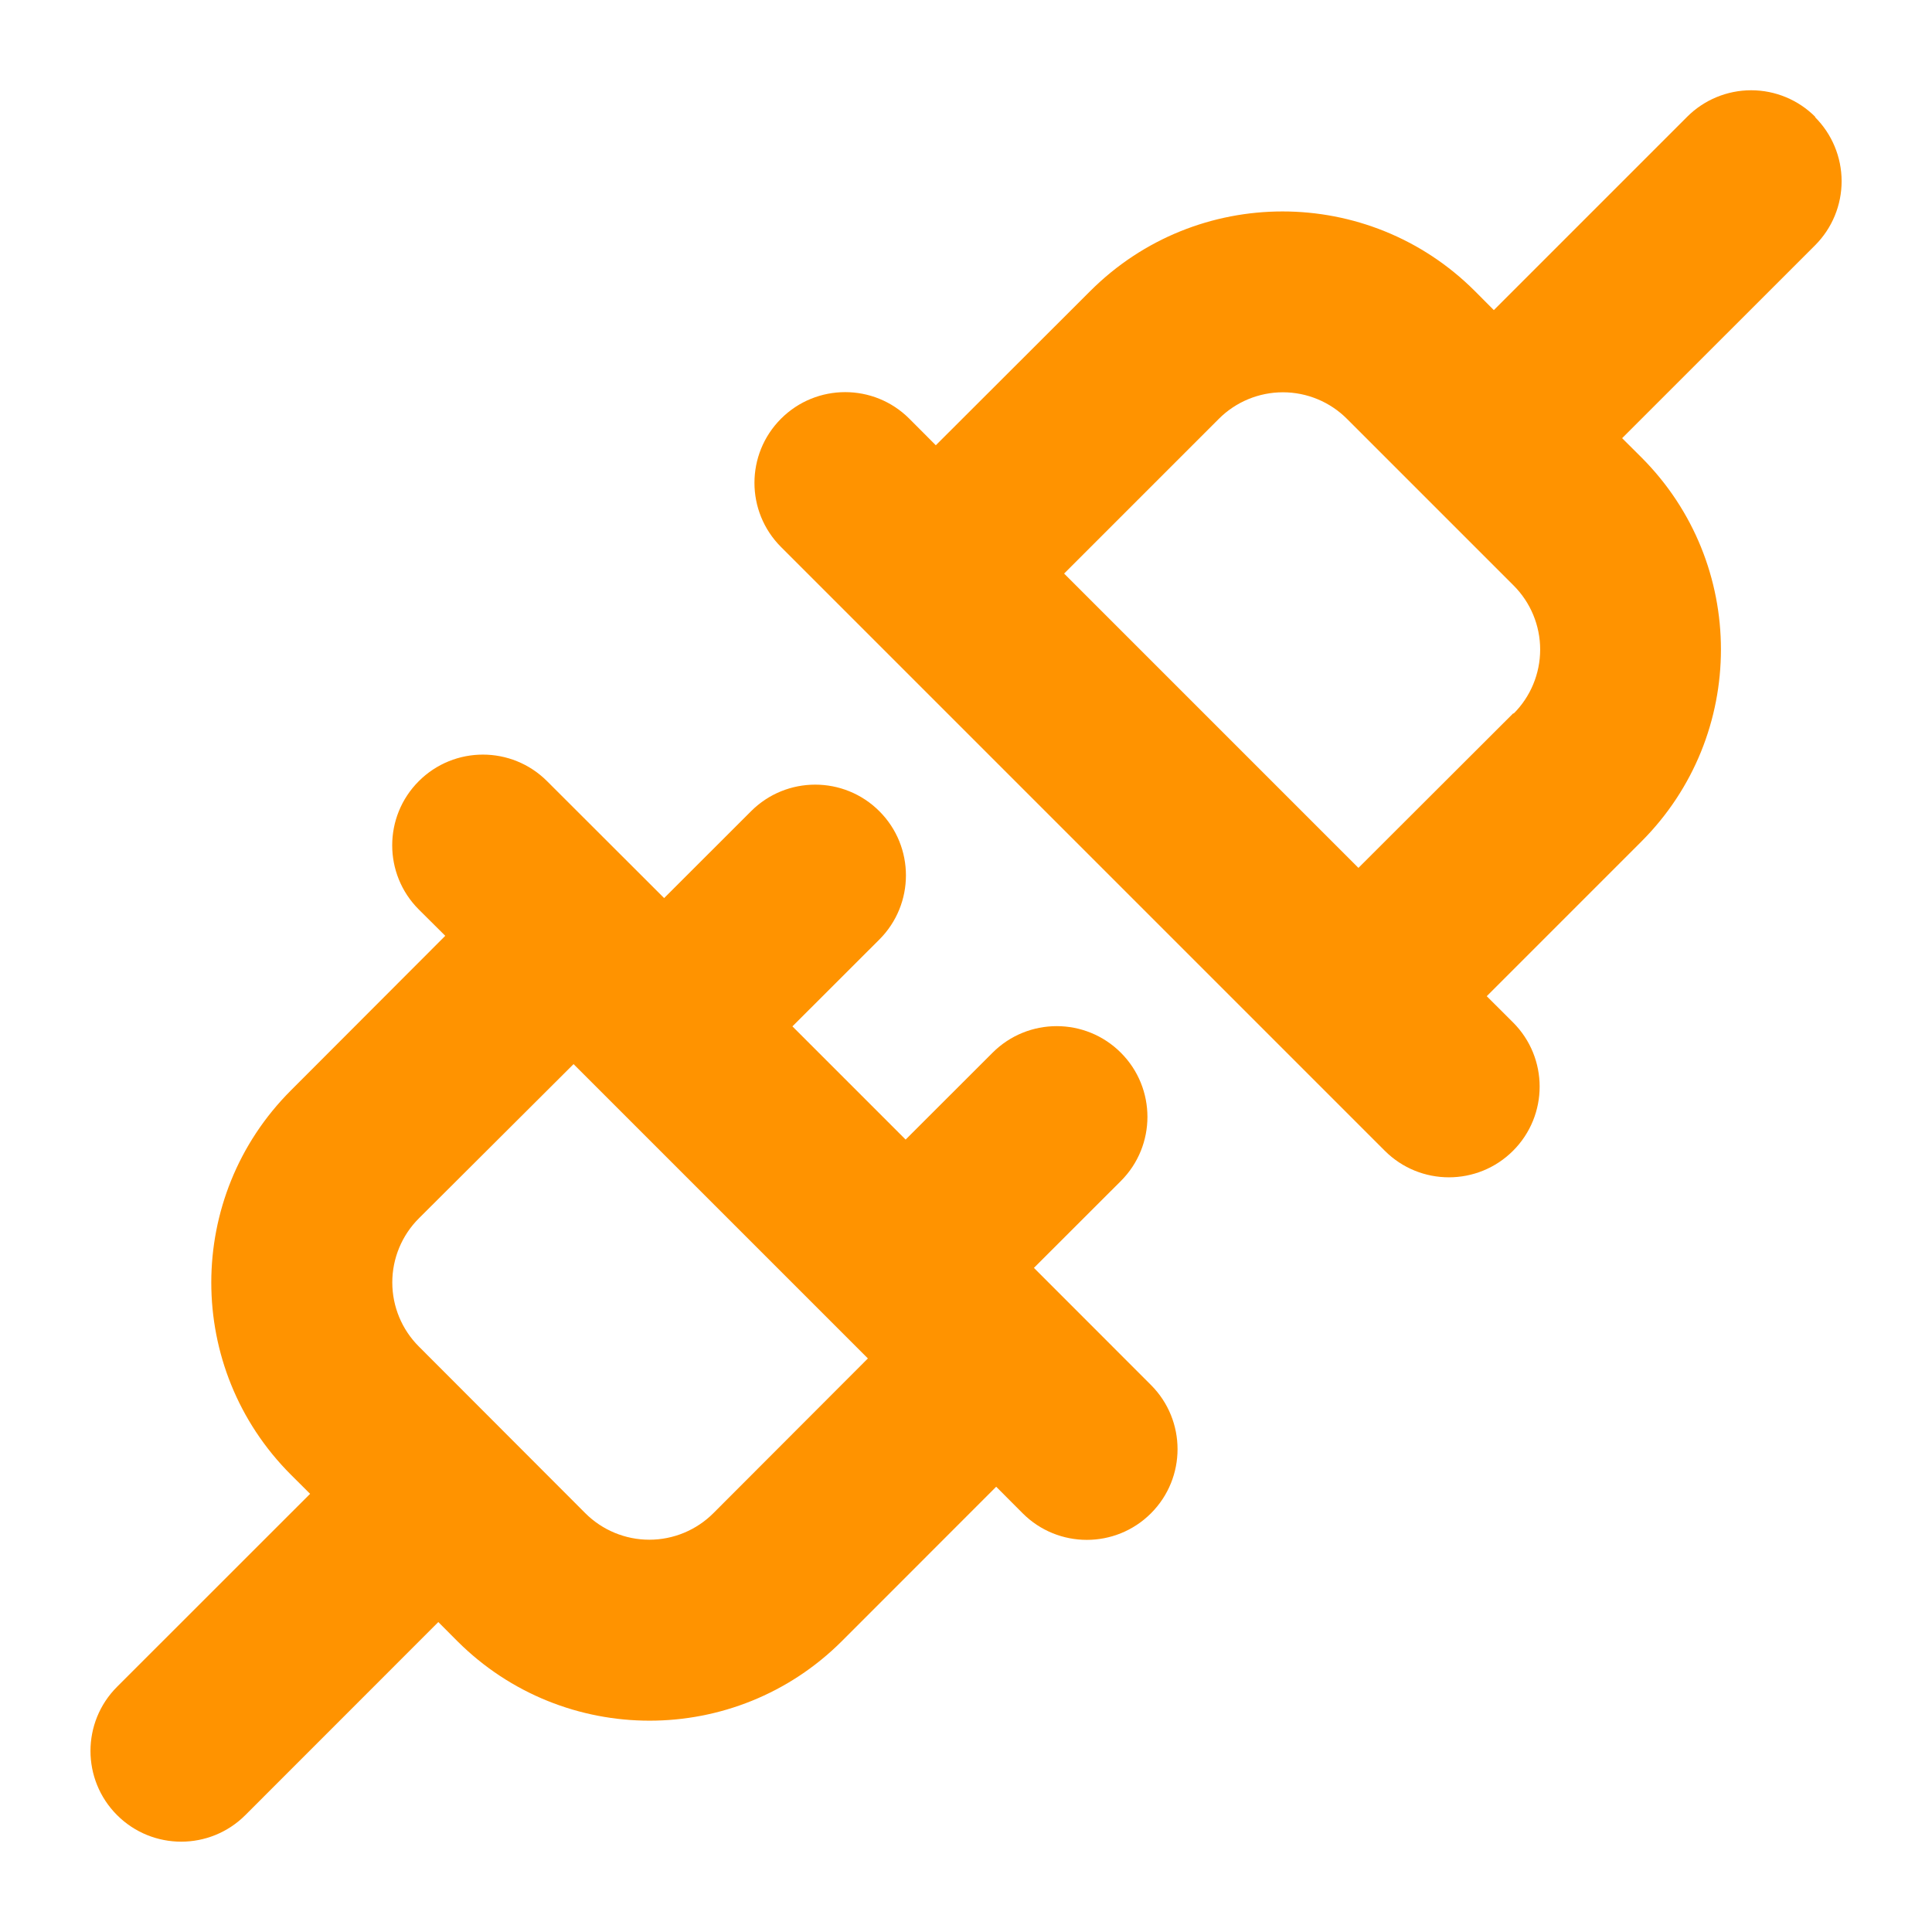
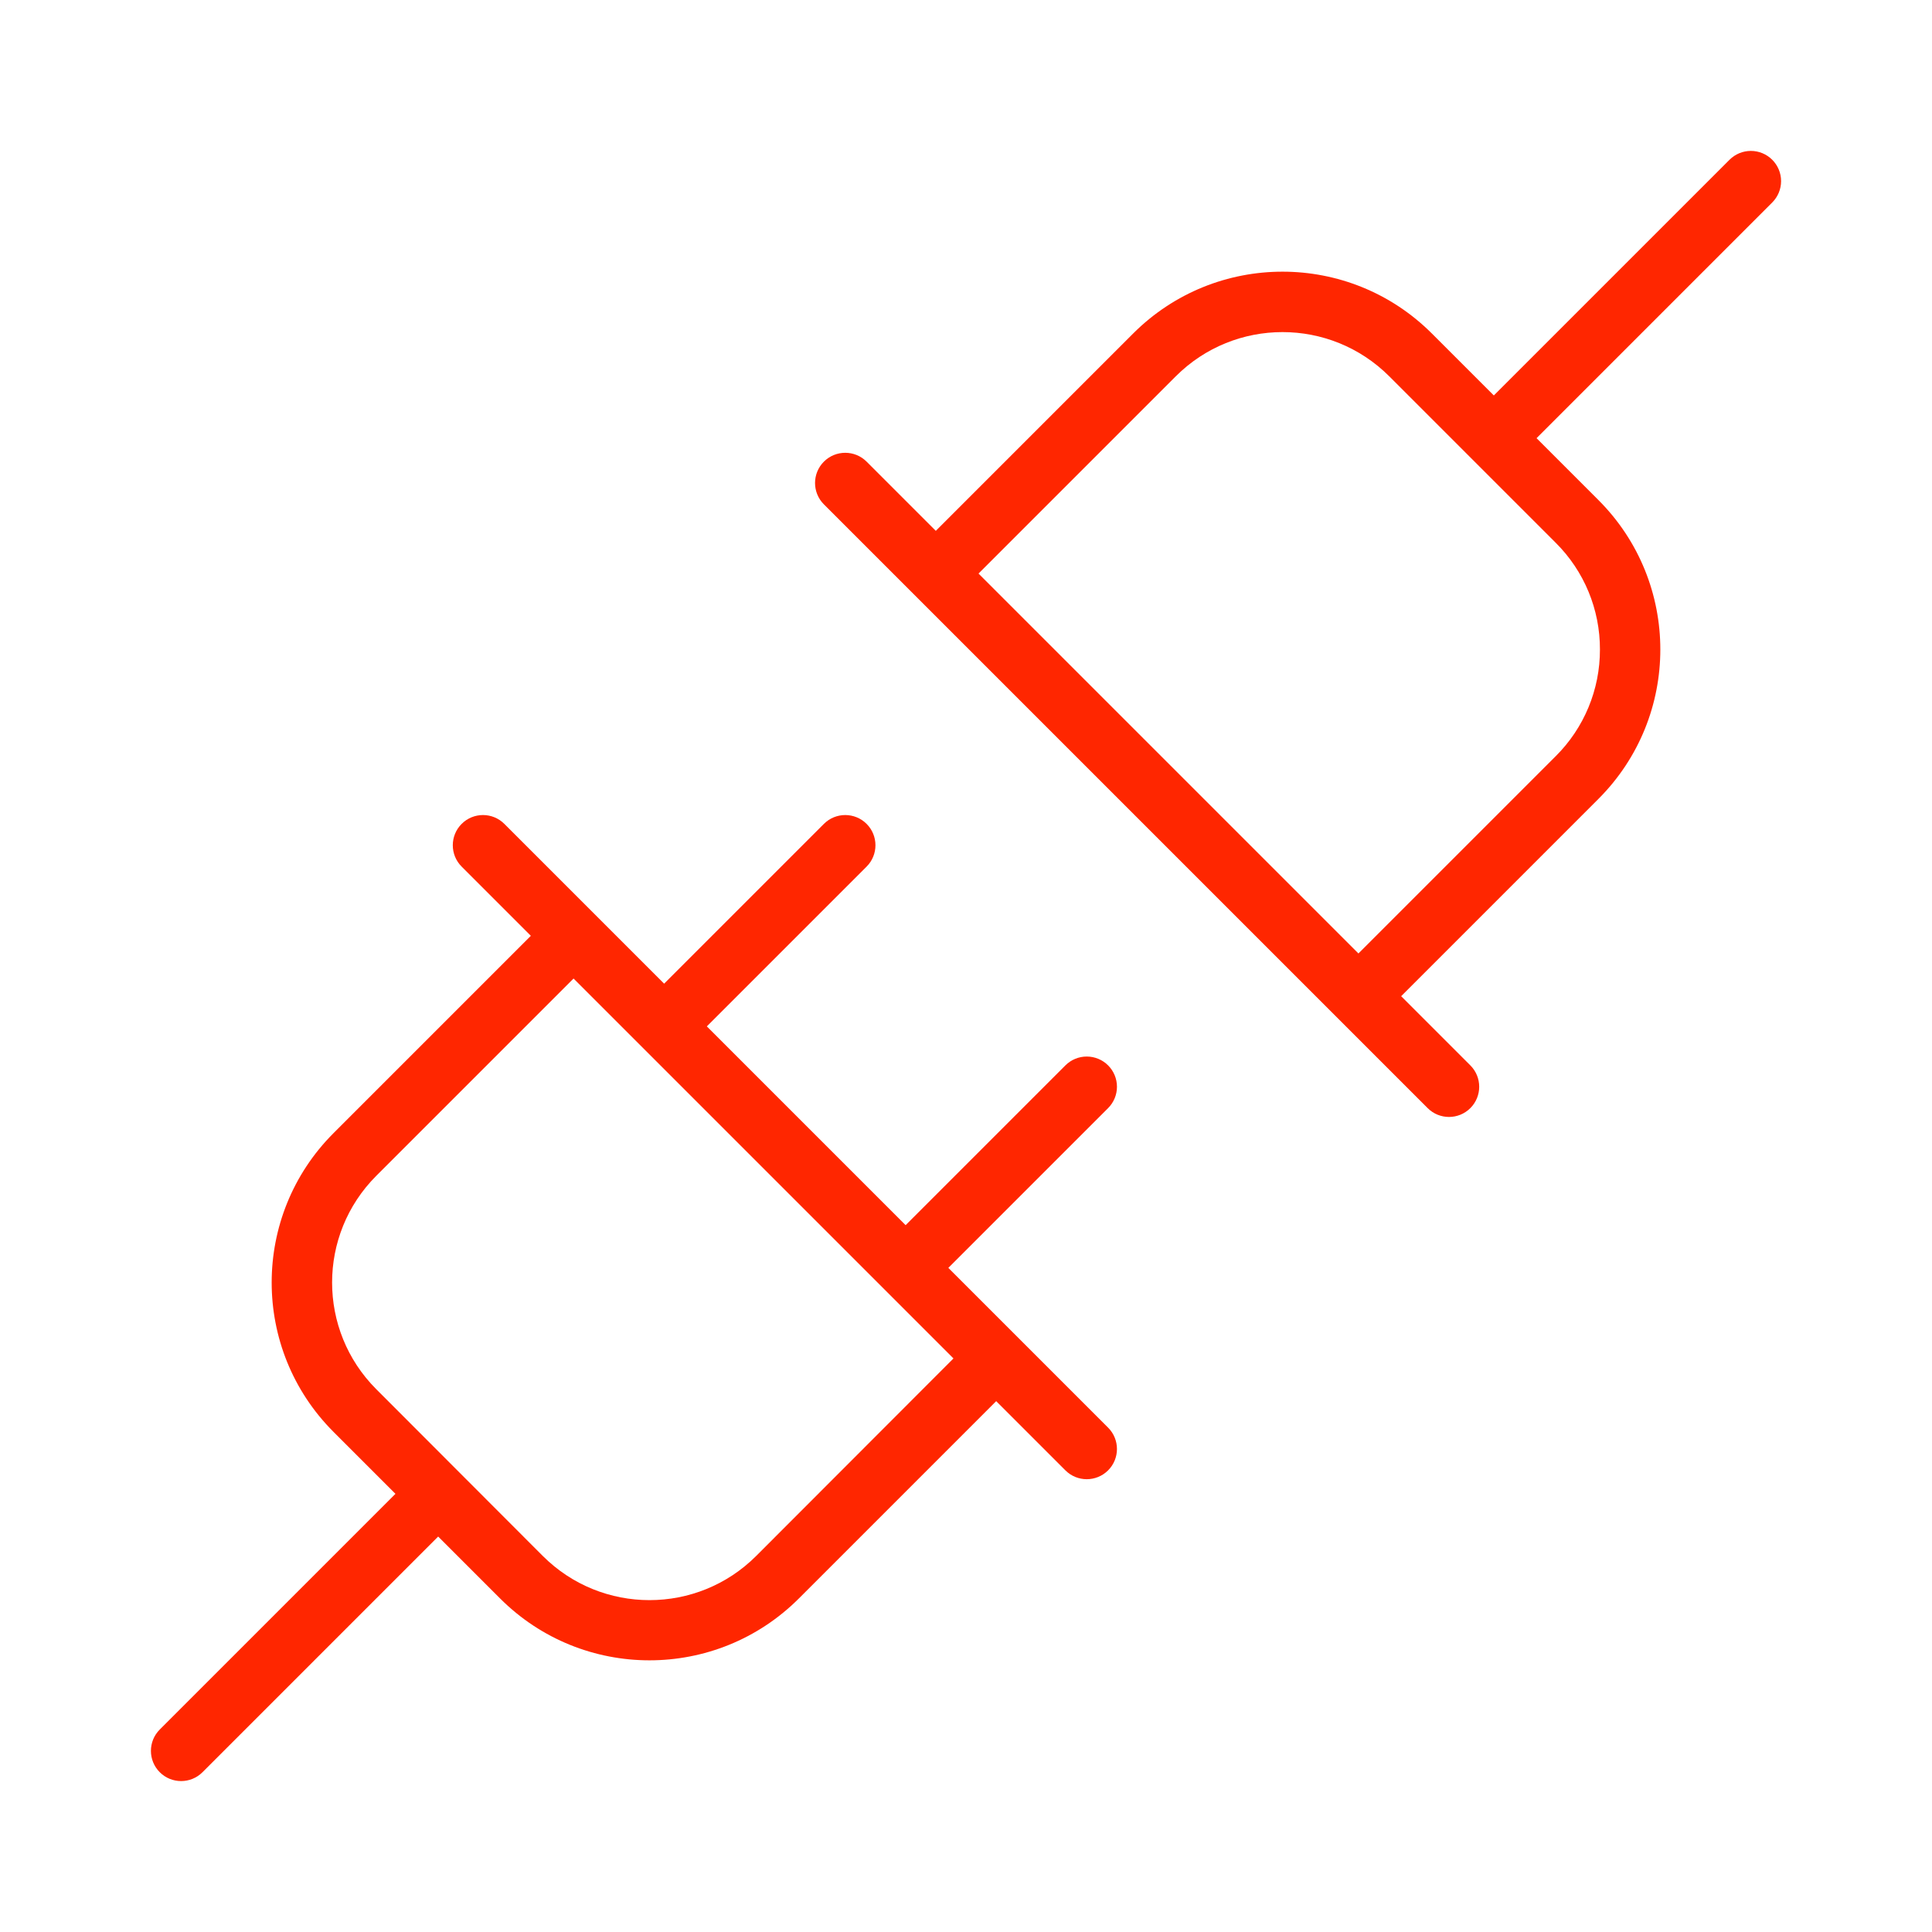
- <svg xmlns="http://www.w3.org/2000/svg" width="40" height="40" fill="#ff9300" viewBox="0 0 256 256">
-   <path d="M137,168l11.52-11.51a12,12,0,0,0-17-17L120,151l-15-15,11.52-11.51a12,12,0,0,0-17-17L88,119,72.49,103.51a12,12,0,0,0-17,17L59,124,38.54,144.49a36,36,0,0,0,0,50.91l2.55,2.54L15.51,223.51a12,12,0,0,0,17,17l25.57-25.58,2.54,2.55a36.06,36.06,0,0,0,50.91,0L132,197l3.51,3.52a12,12,0,0,0,17-17ZM94.54,200.49a12,12,0,0,1-17,0L55.51,178.43a12,12,0,0,1,0-17L76,141l39,39Zm146-185a12,12,0,0,0-17,0L197.94,41.09l-2.54-2.55a36.05,36.05,0,0,0-50.91,0L124,59l-3.51-3.52a12,12,0,0,0-17,17l80,80a12,12,0,0,0,17-17L197,132l20.49-20.49a36,36,0,0,0,0-50.91l-2.55-2.54,25.58-25.57A12,12,0,0,0,240.49,15.51Zm-40,79L180,115,141,76l20.49-20.49a12,12,0,0,1,17,0l22.06,22.06a12,12,0,0,1,0,17Z" />
+ <svg xmlns="http://www.w3.org/2000/svg" width="32" height="32" fill="#ff2600" viewBox="0 0 256 256">
+   <path d="M146.83,141.17a4,4,0,0,0-5.66,0L120,162.34,93.66,136l21.17-21.17a4,4,0,0,0-5.66-5.66L88,130.34,66.83,109.17a4,4,0,0,0-5.66,5.66L70.34,124,44.2,150.14a28,28,0,0,0,0,39.6l8.2,8.2L21.17,229.17a4,4,0,0,0,5.66,5.66L58.06,203.6l8.2,8.2a28,28,0,0,0,39.6,0L132,185.66l9.17,9.17a4,4,0,0,0,5.66-5.66L125.66,168l21.17-21.17A4,4,0,0,0,146.83,141.17Zm-46.63,65a20,20,0,0,1-28.28,0L49.86,184.08a20,20,0,0,1,0-28.28L76,129.66,126.34,180Zm134.63-185a4,4,0,0,0-5.66,0L197.94,52.4l-8.2-8.2a28,28,0,0,0-39.6,0L124,70.34l-9.17-9.17a4,4,0,0,0-5.66,5.66l80,80a4,4,0,0,0,5.66-5.66L185.66,132l26.14-26.14a28,28,0,0,0,0-39.6l-8.2-8.2,31.23-31.23A4,4,0,0,0,234.83,21.17ZM212,86.06a19.86,19.86,0,0,1-5.86,14.14L180,126.34,129.66,76,155.8,49.86a20,20,0,0,1,28.28,0l22.06,22.06A19.85,19.85,0,0,1,212,86.06Z" />
</svg>
